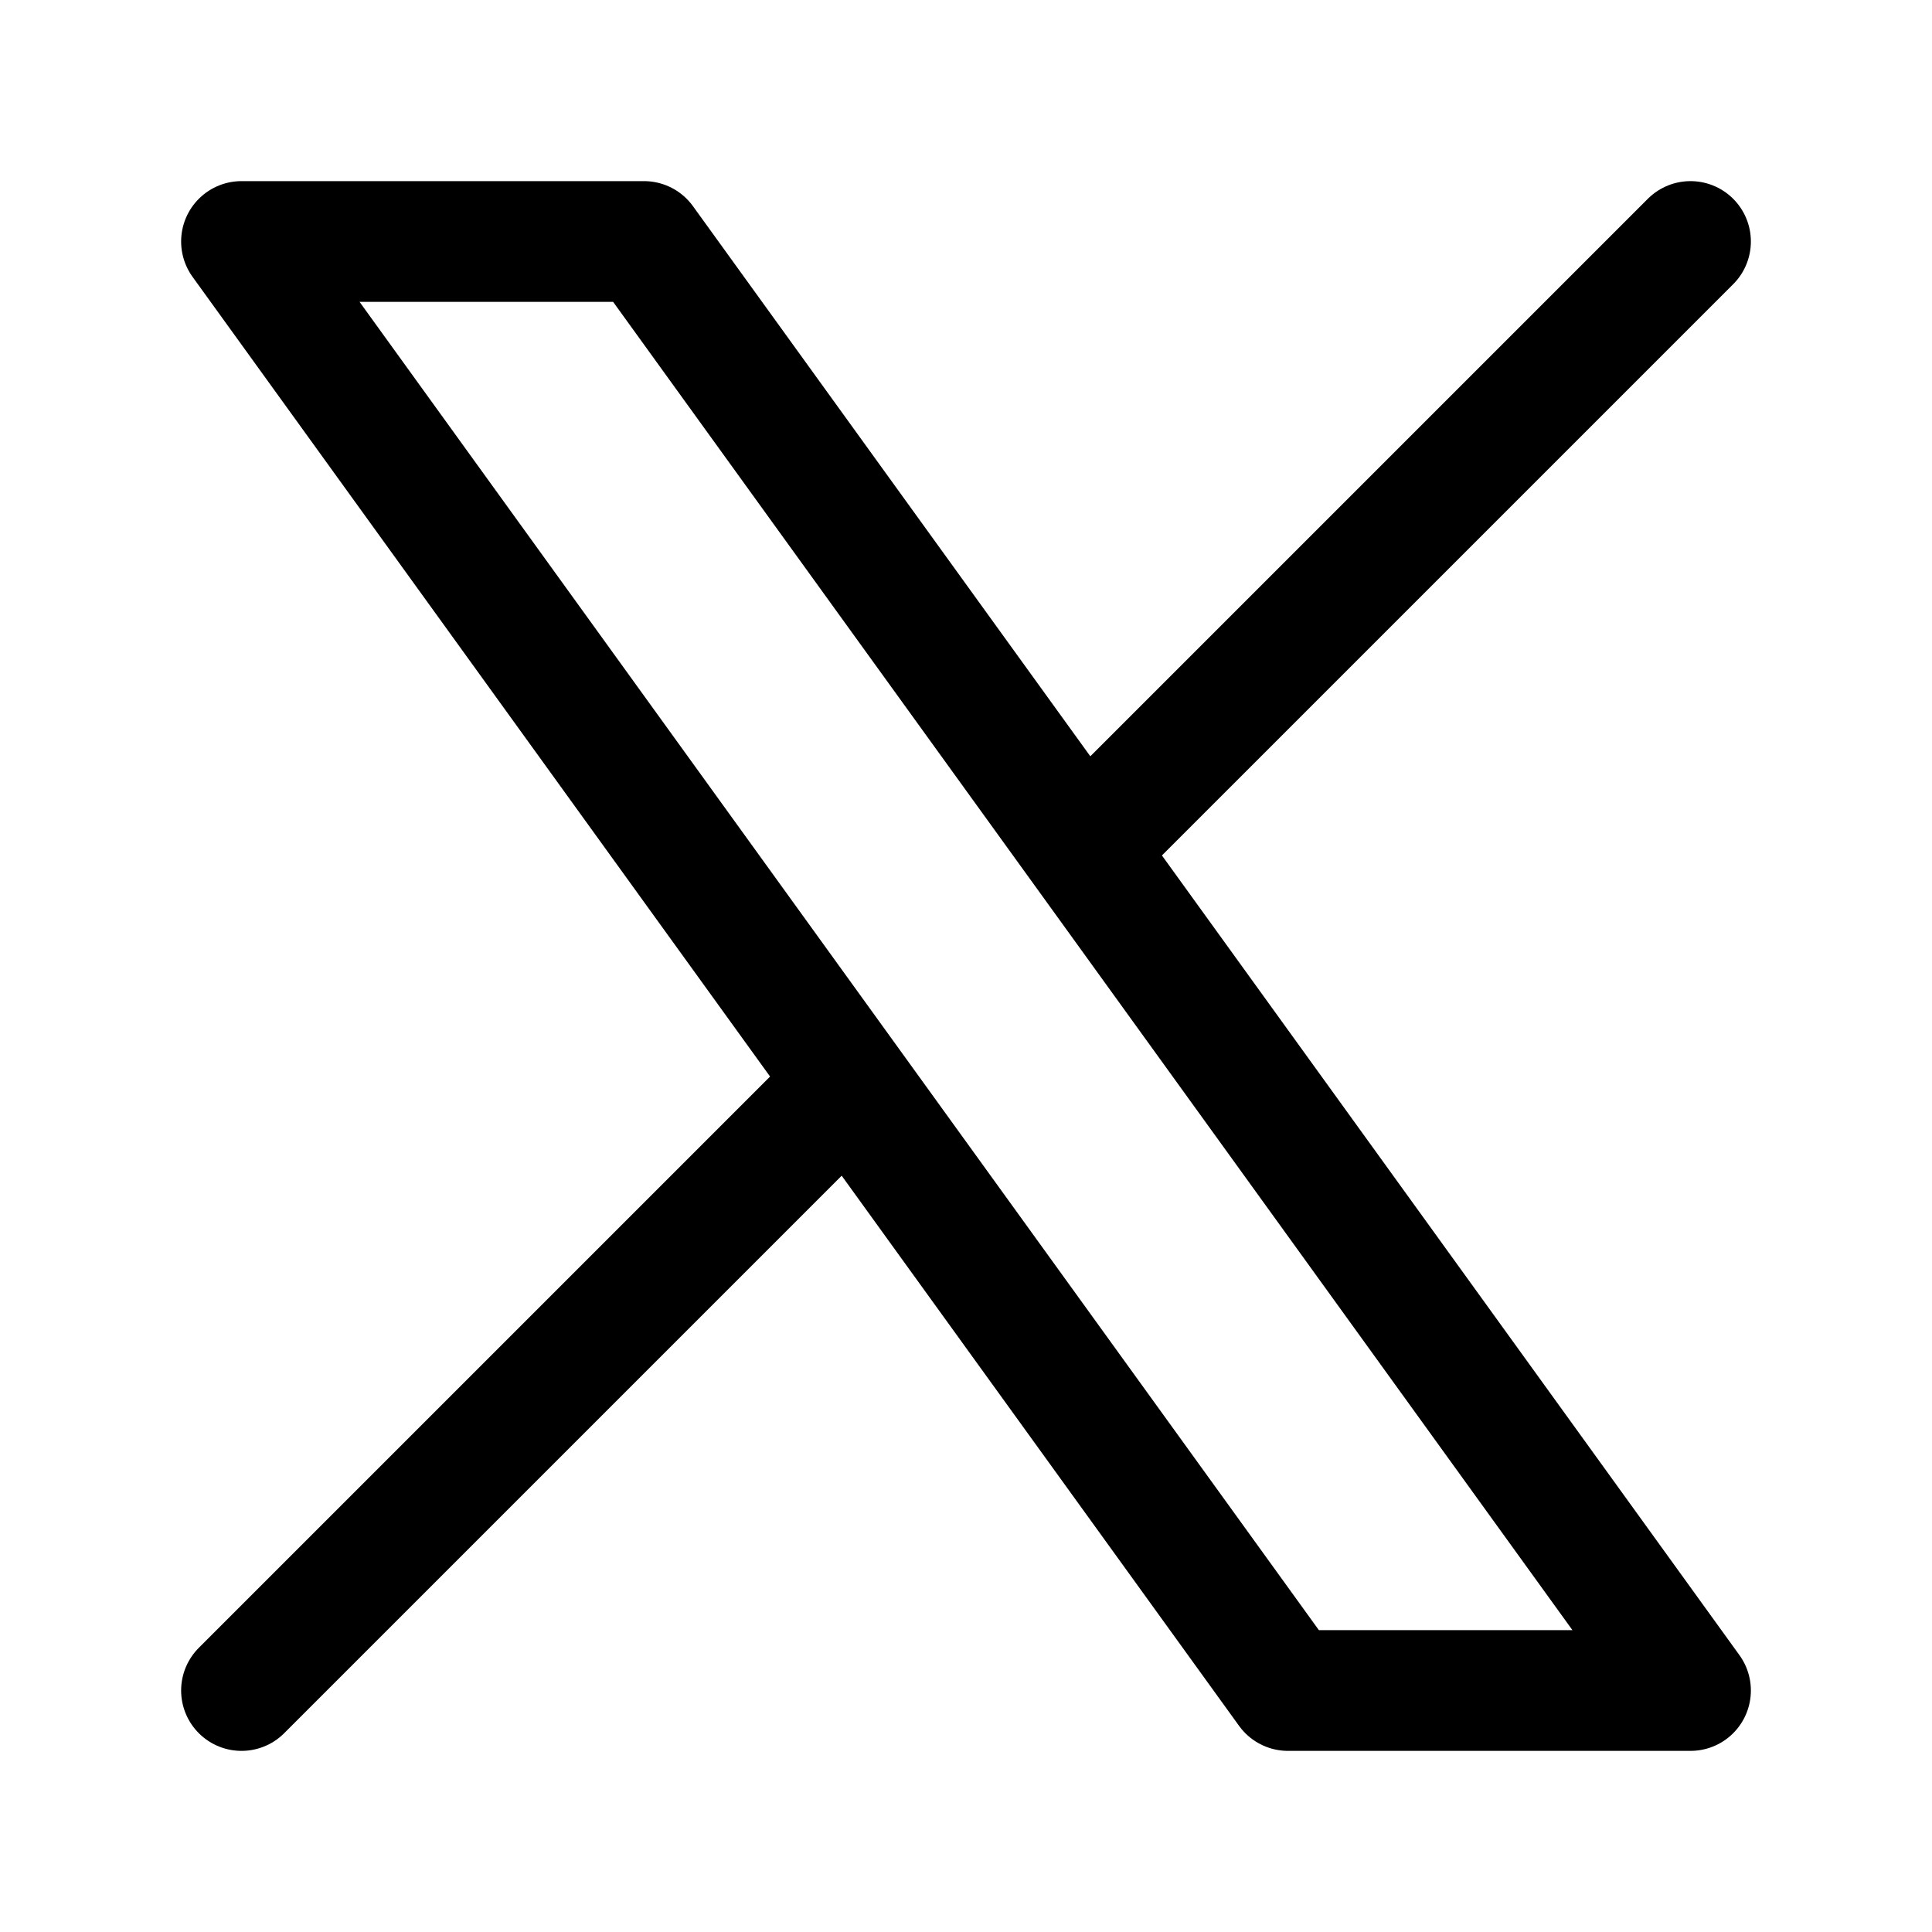
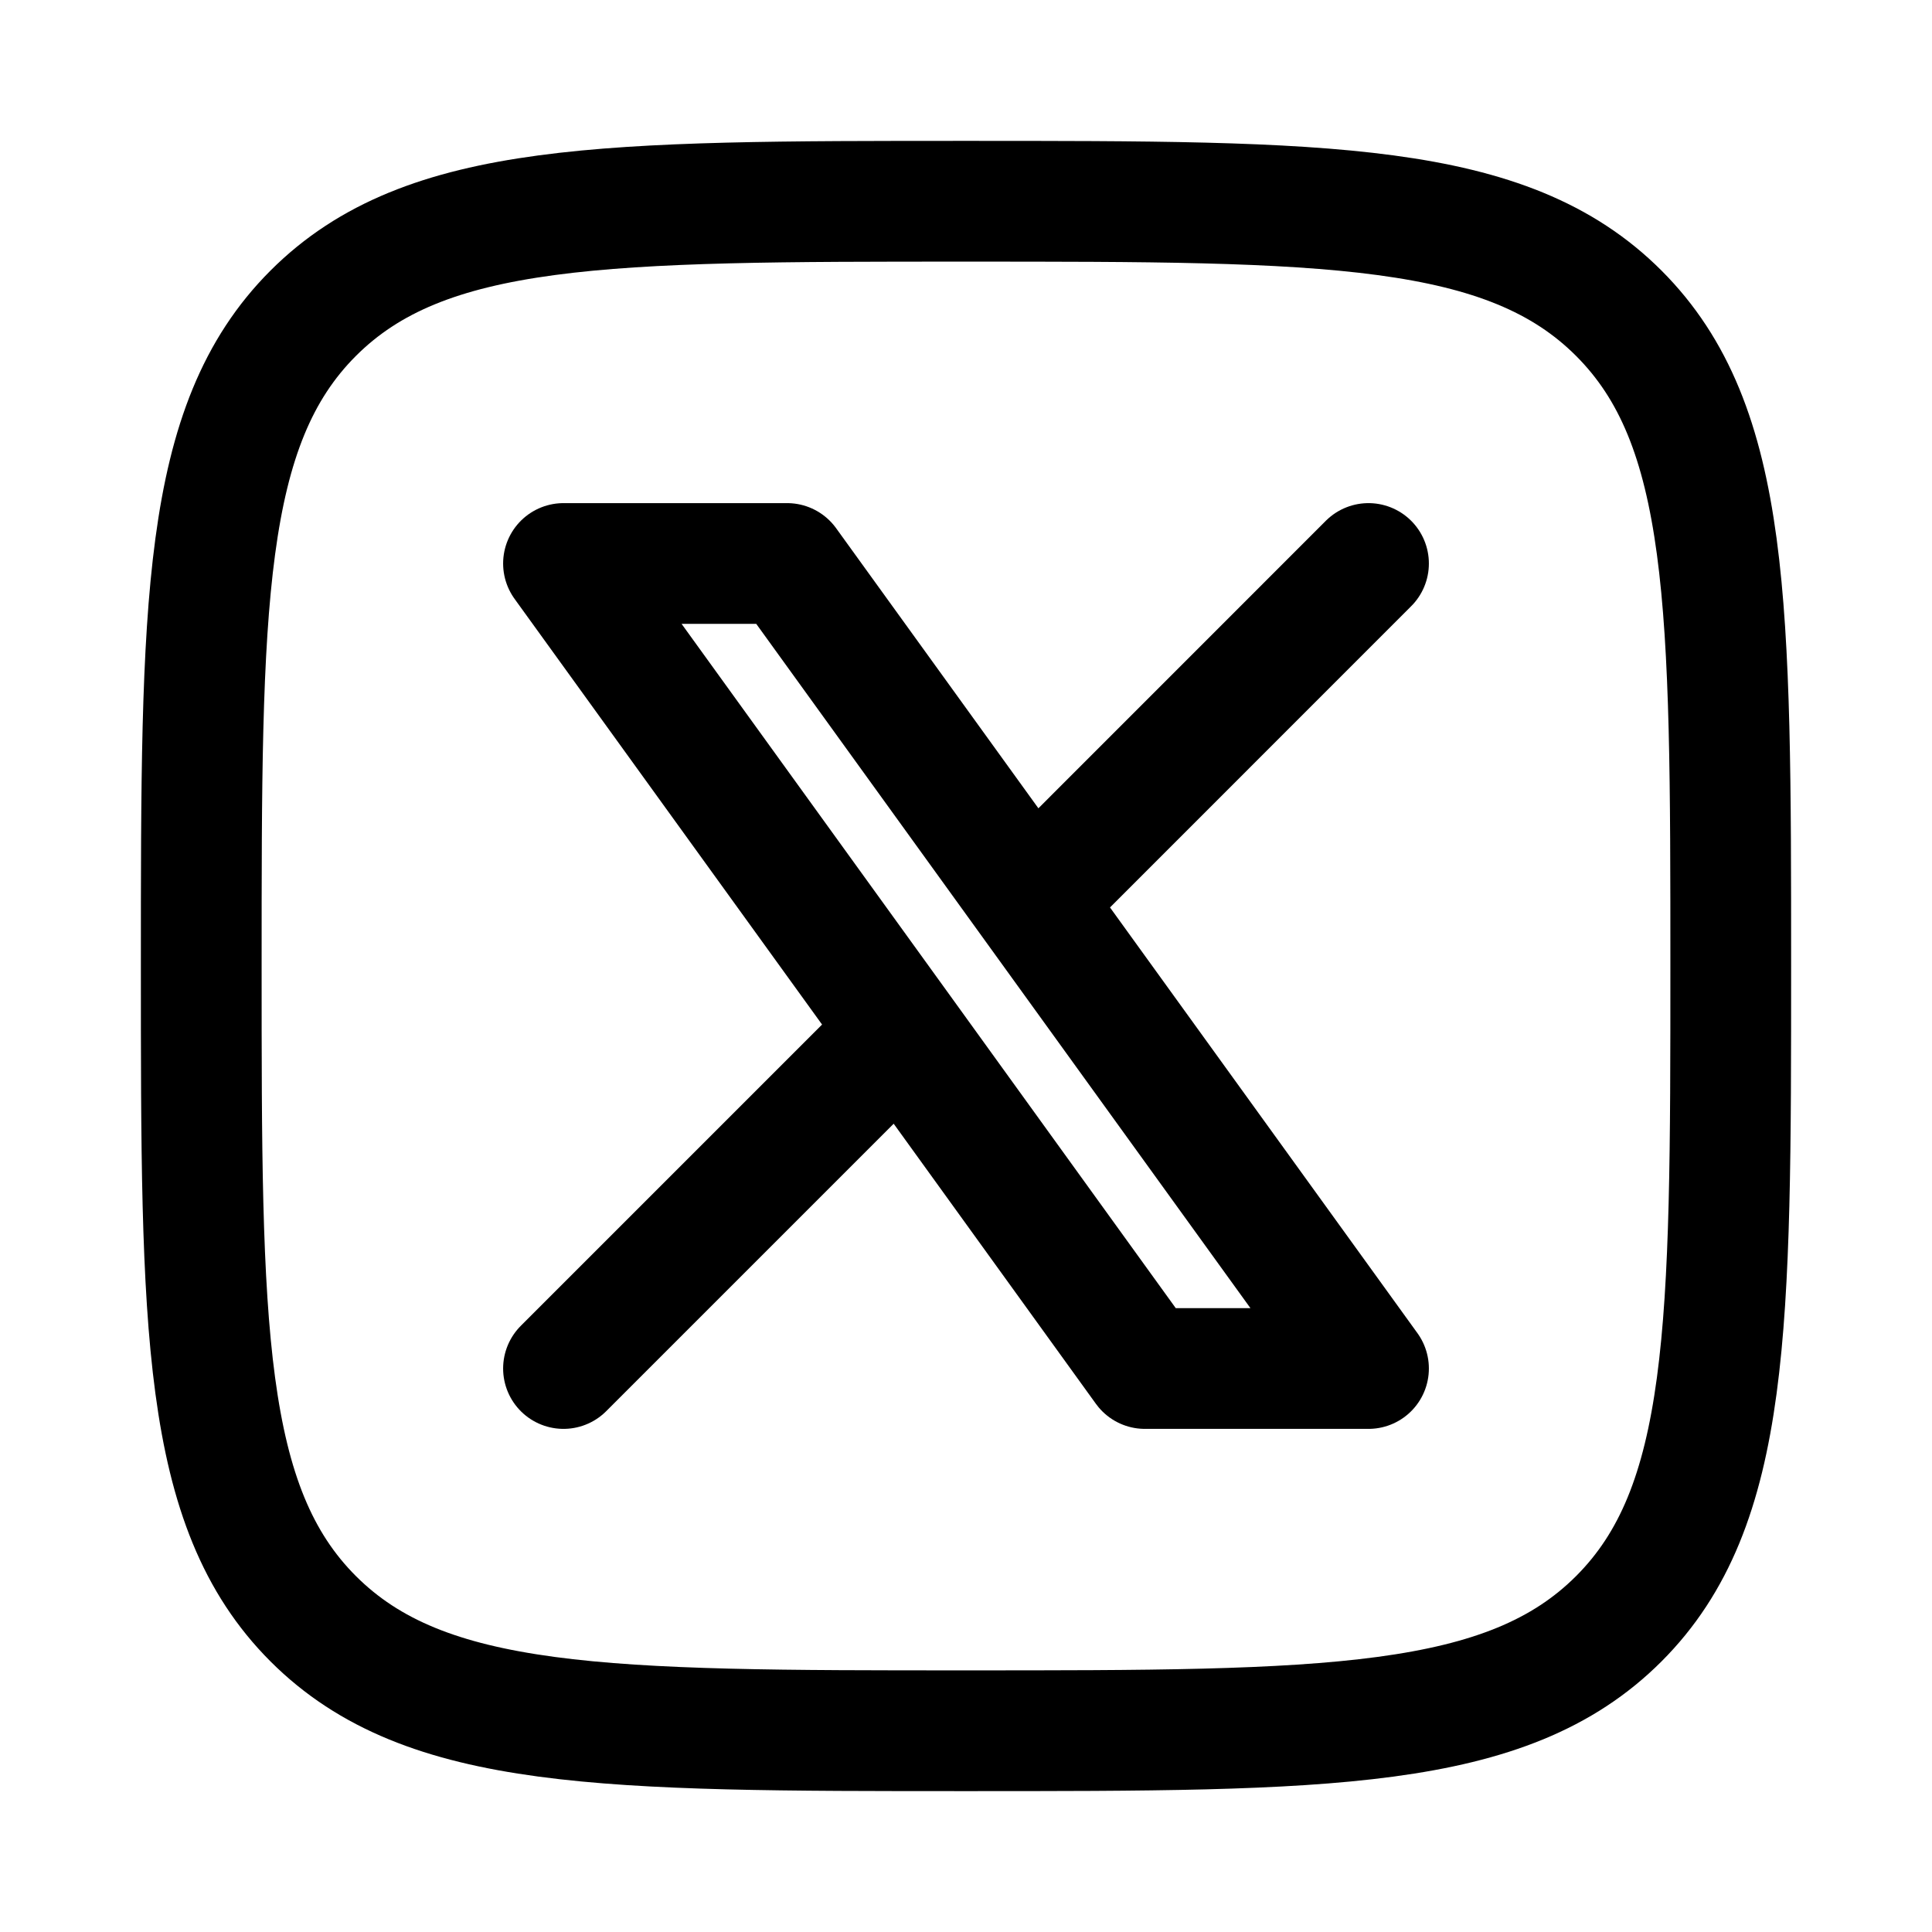
<svg xmlns="http://www.w3.org/2000/svg" viewBox="0 0 24 24" width="24" height="24" color="#000000" fill="none">
-   <path d="M3 21L10.548 13.452M21 3L13.452 10.548M13.452 10.548L8 3H3L10.548 13.452M13.452 10.548L21 21H16L10.548 13.452" stroke="currentColor" stroke-width="1.5" stroke-linecap="round" stroke-linejoin="round" />
+   <path d="M2.5 12C2.5 7.522 2.5 5.282 3.891 3.891C5.283 2.5 7.522 2.5 12 2.5C16.479 2.5 18.718 2.5 20.109 3.891C21.5 5.282 21.5 7.522 21.5 12C21.5 16.478 21.5 18.718 20.109 20.109C18.718 21.5 16.479 21.5 12 21.5C7.522 21.5 5.283 21.5 3.891 20.109C2.5 18.718 2.5 16.478 2.5 12Z" stroke="currentColor" stroke-width="1.5" stroke-linecap="round" stroke-linejoin="round" />
+   <path d="M7 17L11.194 12.806M17 7L12.807 11.194M12.807 11.194L9.778 7H7L11.194 12.806M12.807 11.194L17 17H14.222L11.194 12.806" stroke="currentColor" stroke-width="1.5" stroke-linecap="round" stroke-linejoin="round" />
</svg>
